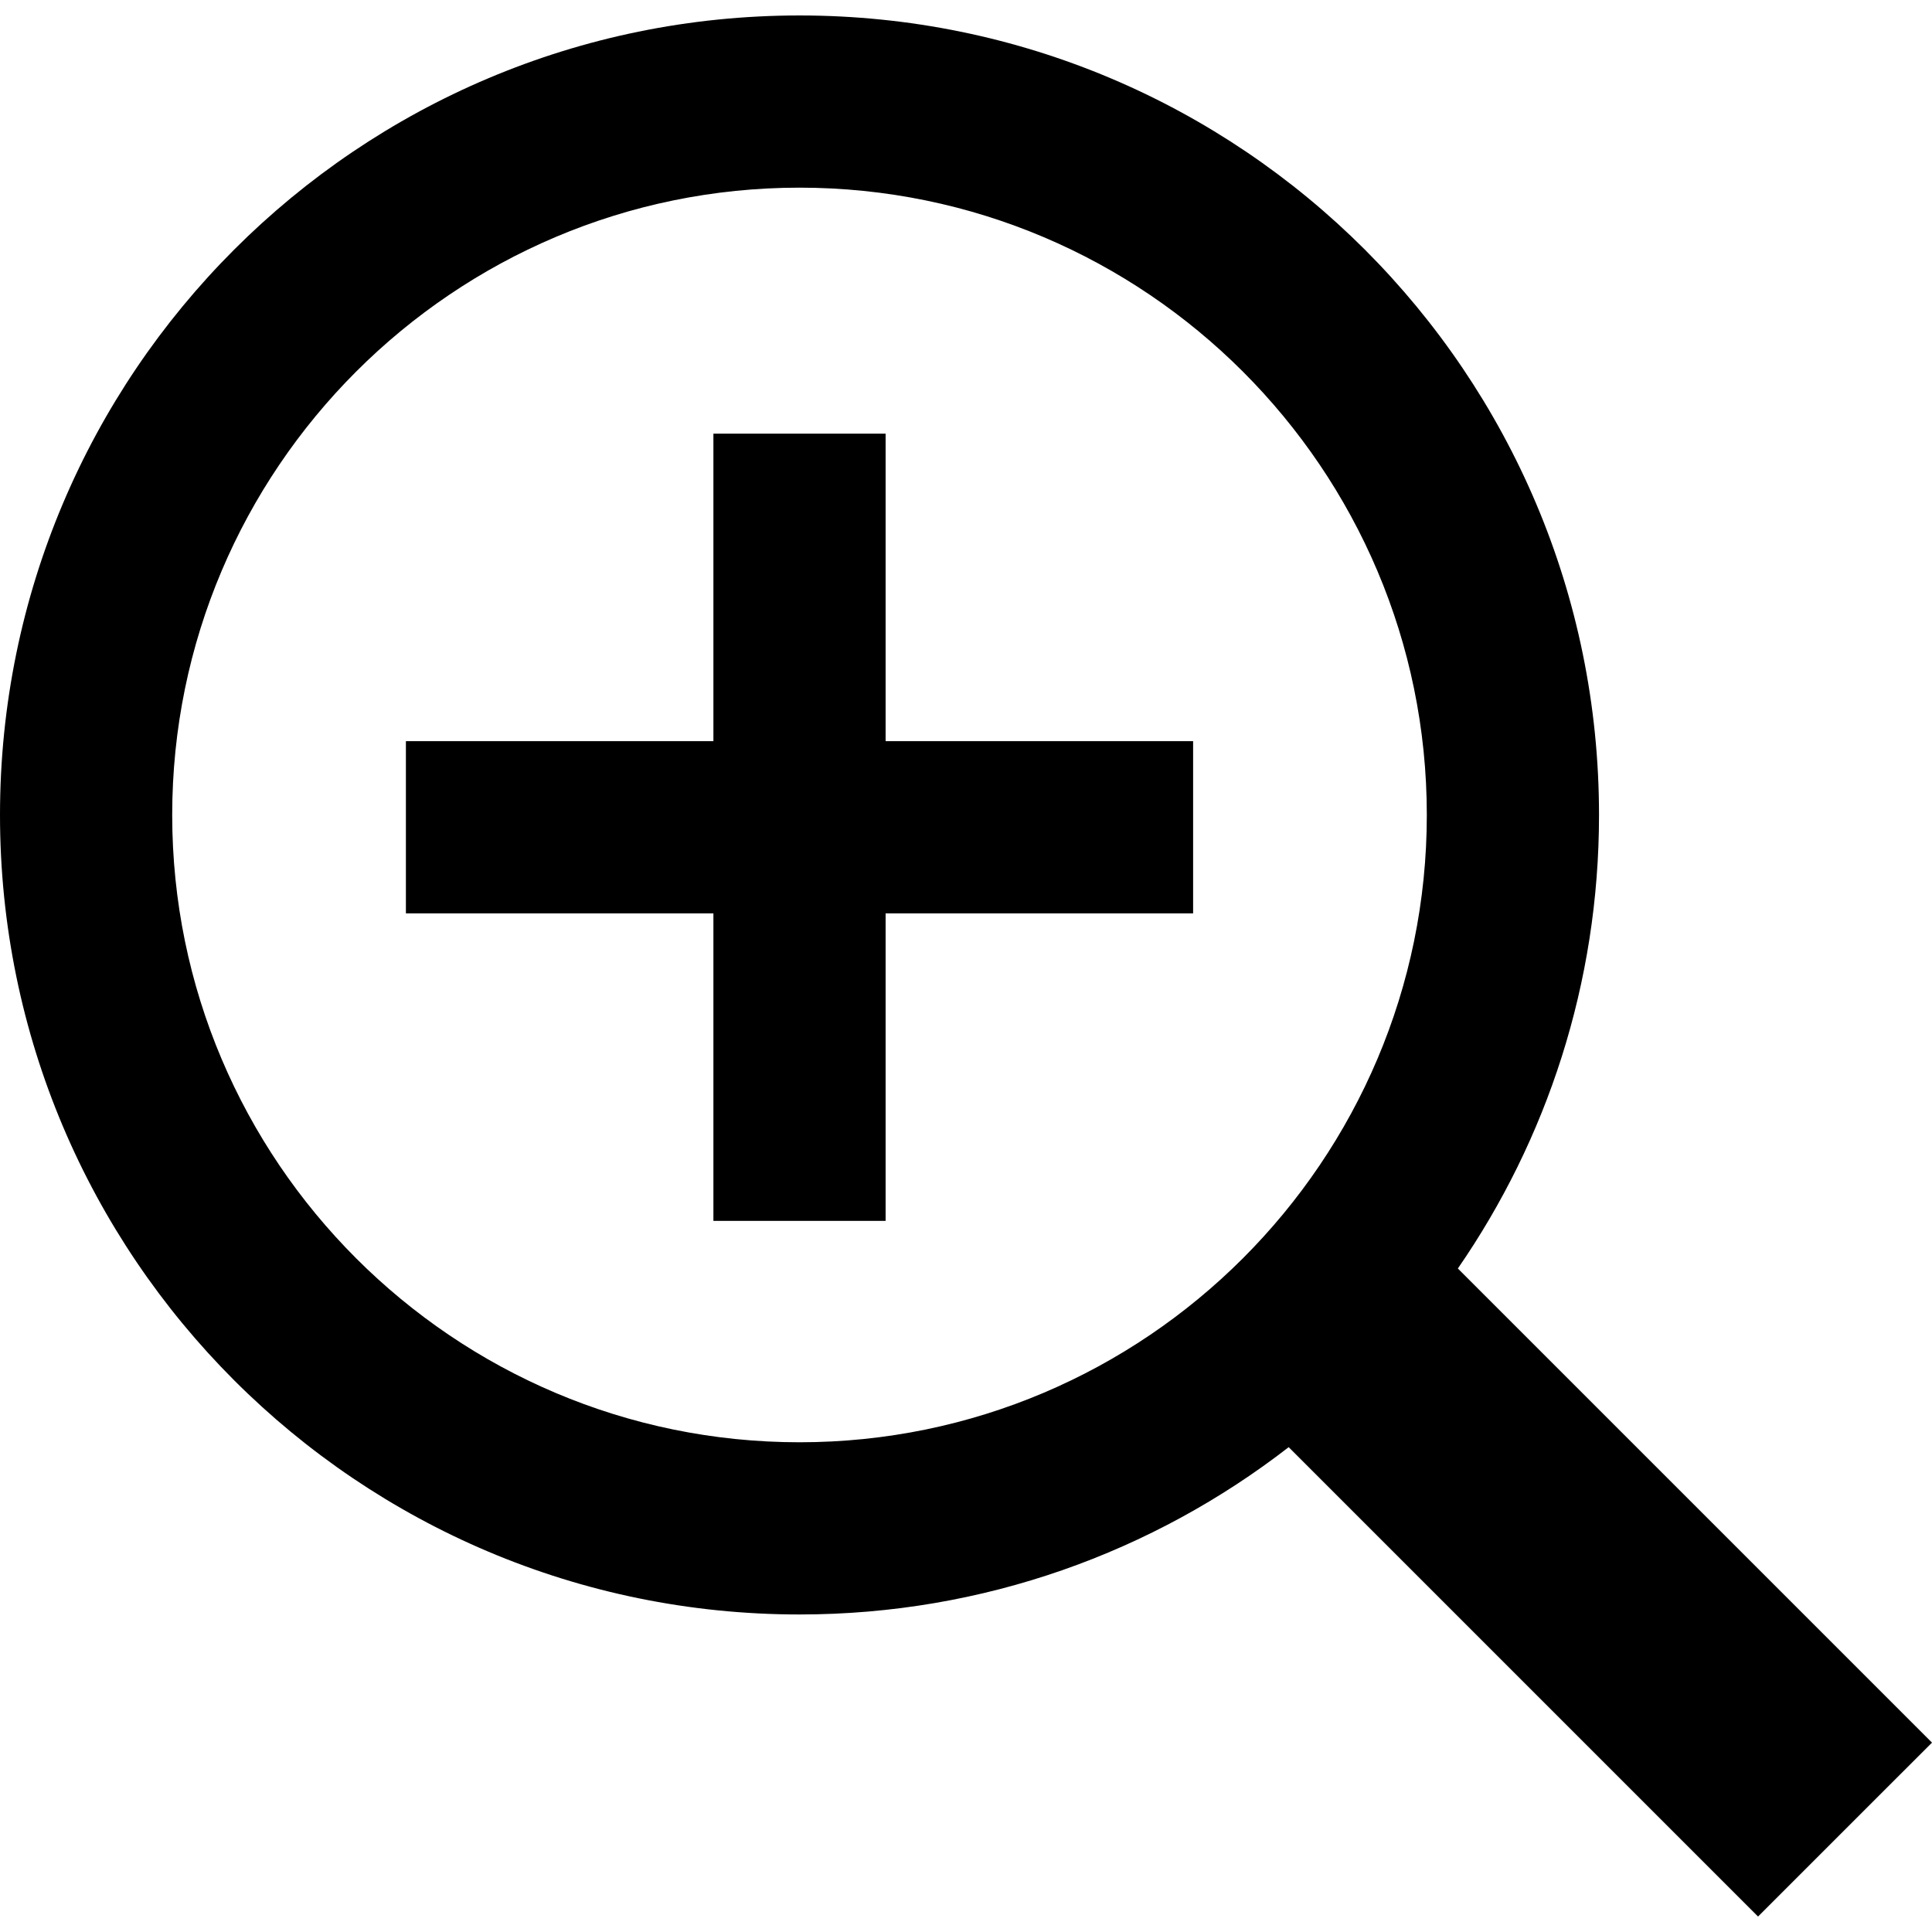
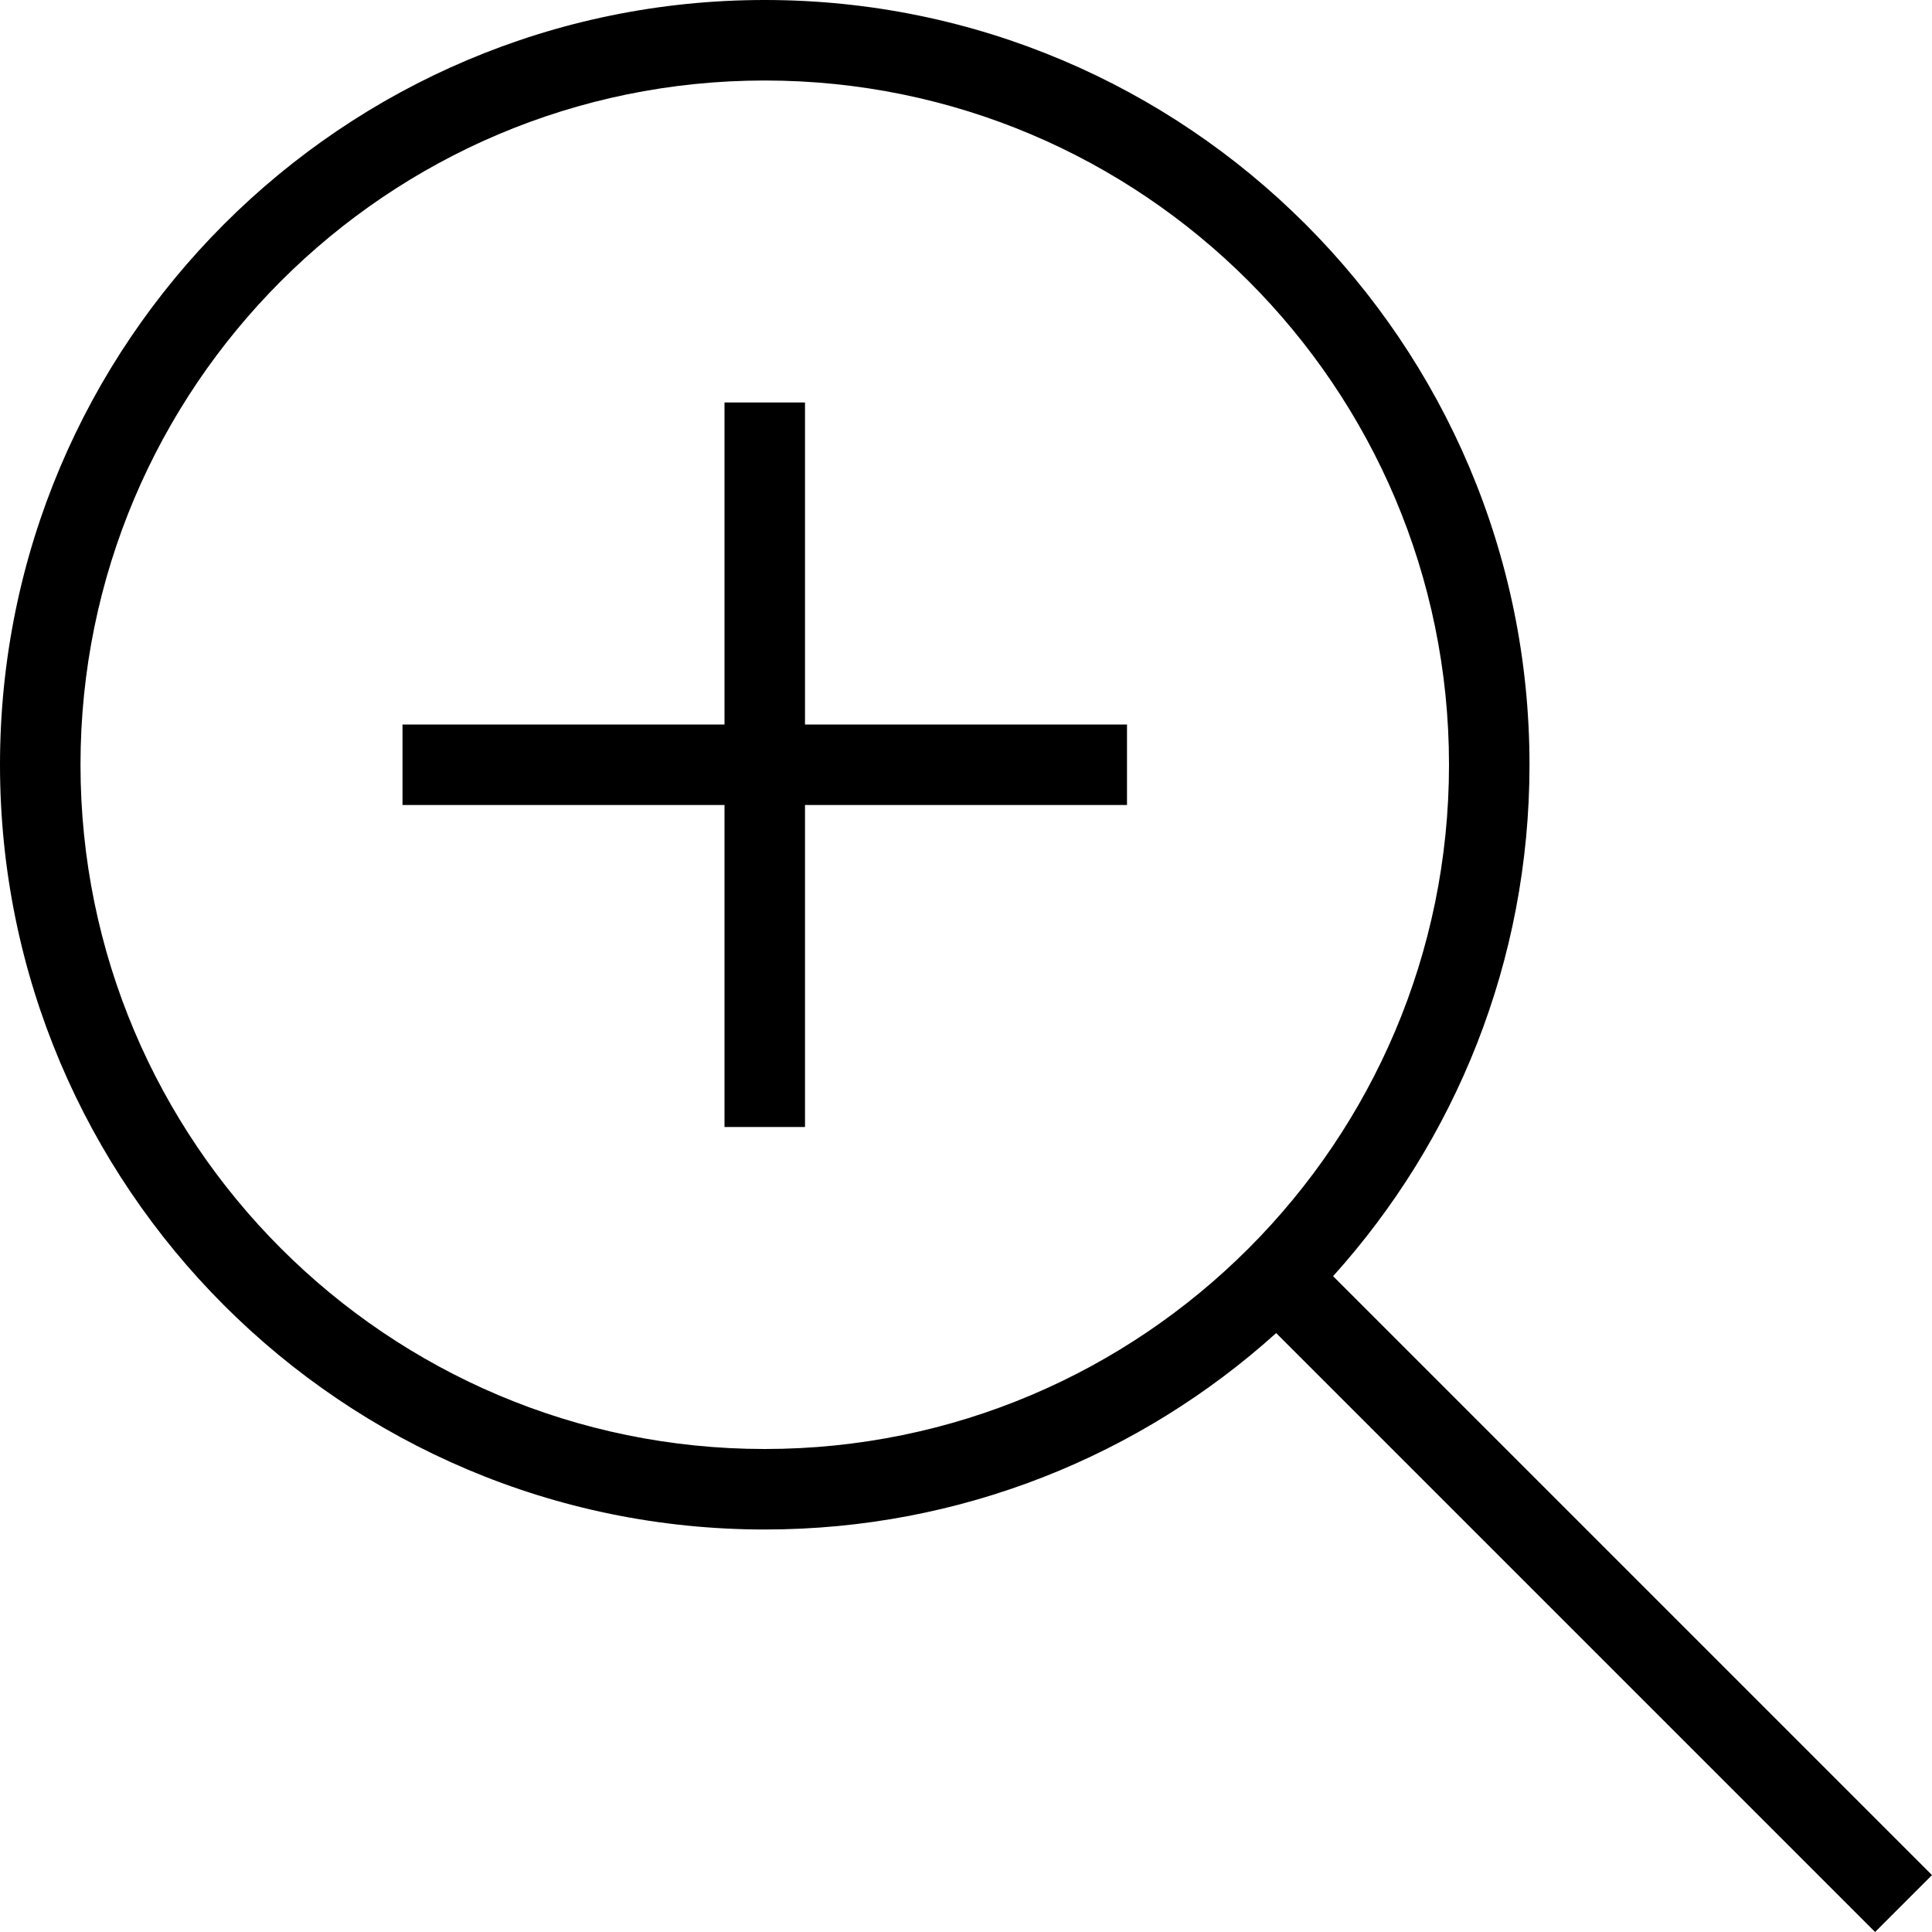
- <svg xmlns="http://www.w3.org/2000/svg" version="1.1" id="Capa_1" x="0px" y="0px" viewBox="0 0 512 512" style="enable-background:new 0 0 512 512;" xml:space="preserve">
-   <g>
-     <g>
-       <path d="M386.348,336.165c23.574-34.148,37.408-75.546,37.408-120.19c0-117.015-94.843-211.878-211.878-211.878    S0,98.959,0,215.974s94.843,211.878,211.878,211.878c48.849,0,93.8-16.572,129.637-44.338l124.388,124.388L512,461.812    L386.348,336.165z M211.878,382.217c-91.667,0-166.243-74.574-166.243-166.243c0-91.667,74.574-166.243,166.243-166.243    s166.243,74.574,166.243,166.243S303.545,382.217,211.878,382.217z" />
-     </g>
-   </g>
-   <g>
-     <g>
-       <polygon points="234.695,196.417 234.695,114.924 189.06,114.924 189.06,196.417 107.569,196.417 107.569,242.052 189.06,242.052     189.06,323.543 234.695,323.543 234.695,242.052 316.187,242.052 316.187,196.417   " />
-     </g>
-   </g>
-   <g>
- </g>
-   <g>
- </g>
-   <g>
- </g>
-   <g>
- </g>
-   <g>
- </g>
-   <g>
- </g>
-   <g>
- </g>
-   <g>
- </g>
-   <g>
- </g>
-   <g>
- </g>
-   <g>
- </g>
-   <g>
- </g>
-   <g>
- </g>
-   <g>
- </g>
-   <g>
- </g>
+ <svg xmlns="http://www.w3.org/2000/svg" width="24" height="24" fill-rule="evenodd" clip-rule="evenodd">
+   <path d="M15.853 16.56c-1.683 1.517-3.911 2.44-6.353 2.44-5.243 0-9.5-4.257-9.5-9.5s4.257-9.5 9.5-9.5 9.5 4.257 9.5 9.5c0 2.442-.923 4.67-2.44 6.353l7.44 7.44-.707.707-7.44-7.44zm-6.353-15.56c4.691 0 8.5 3.809 8.5 8.5s-3.809 8.5-8.5 8.5-8.5-3.809-8.5-8.5 3.809-8.5 8.5-8.5zm-4.5 8h4v-4h1v4h4v1h-4v4h-1v-4h-4v-1z" />
</svg>
